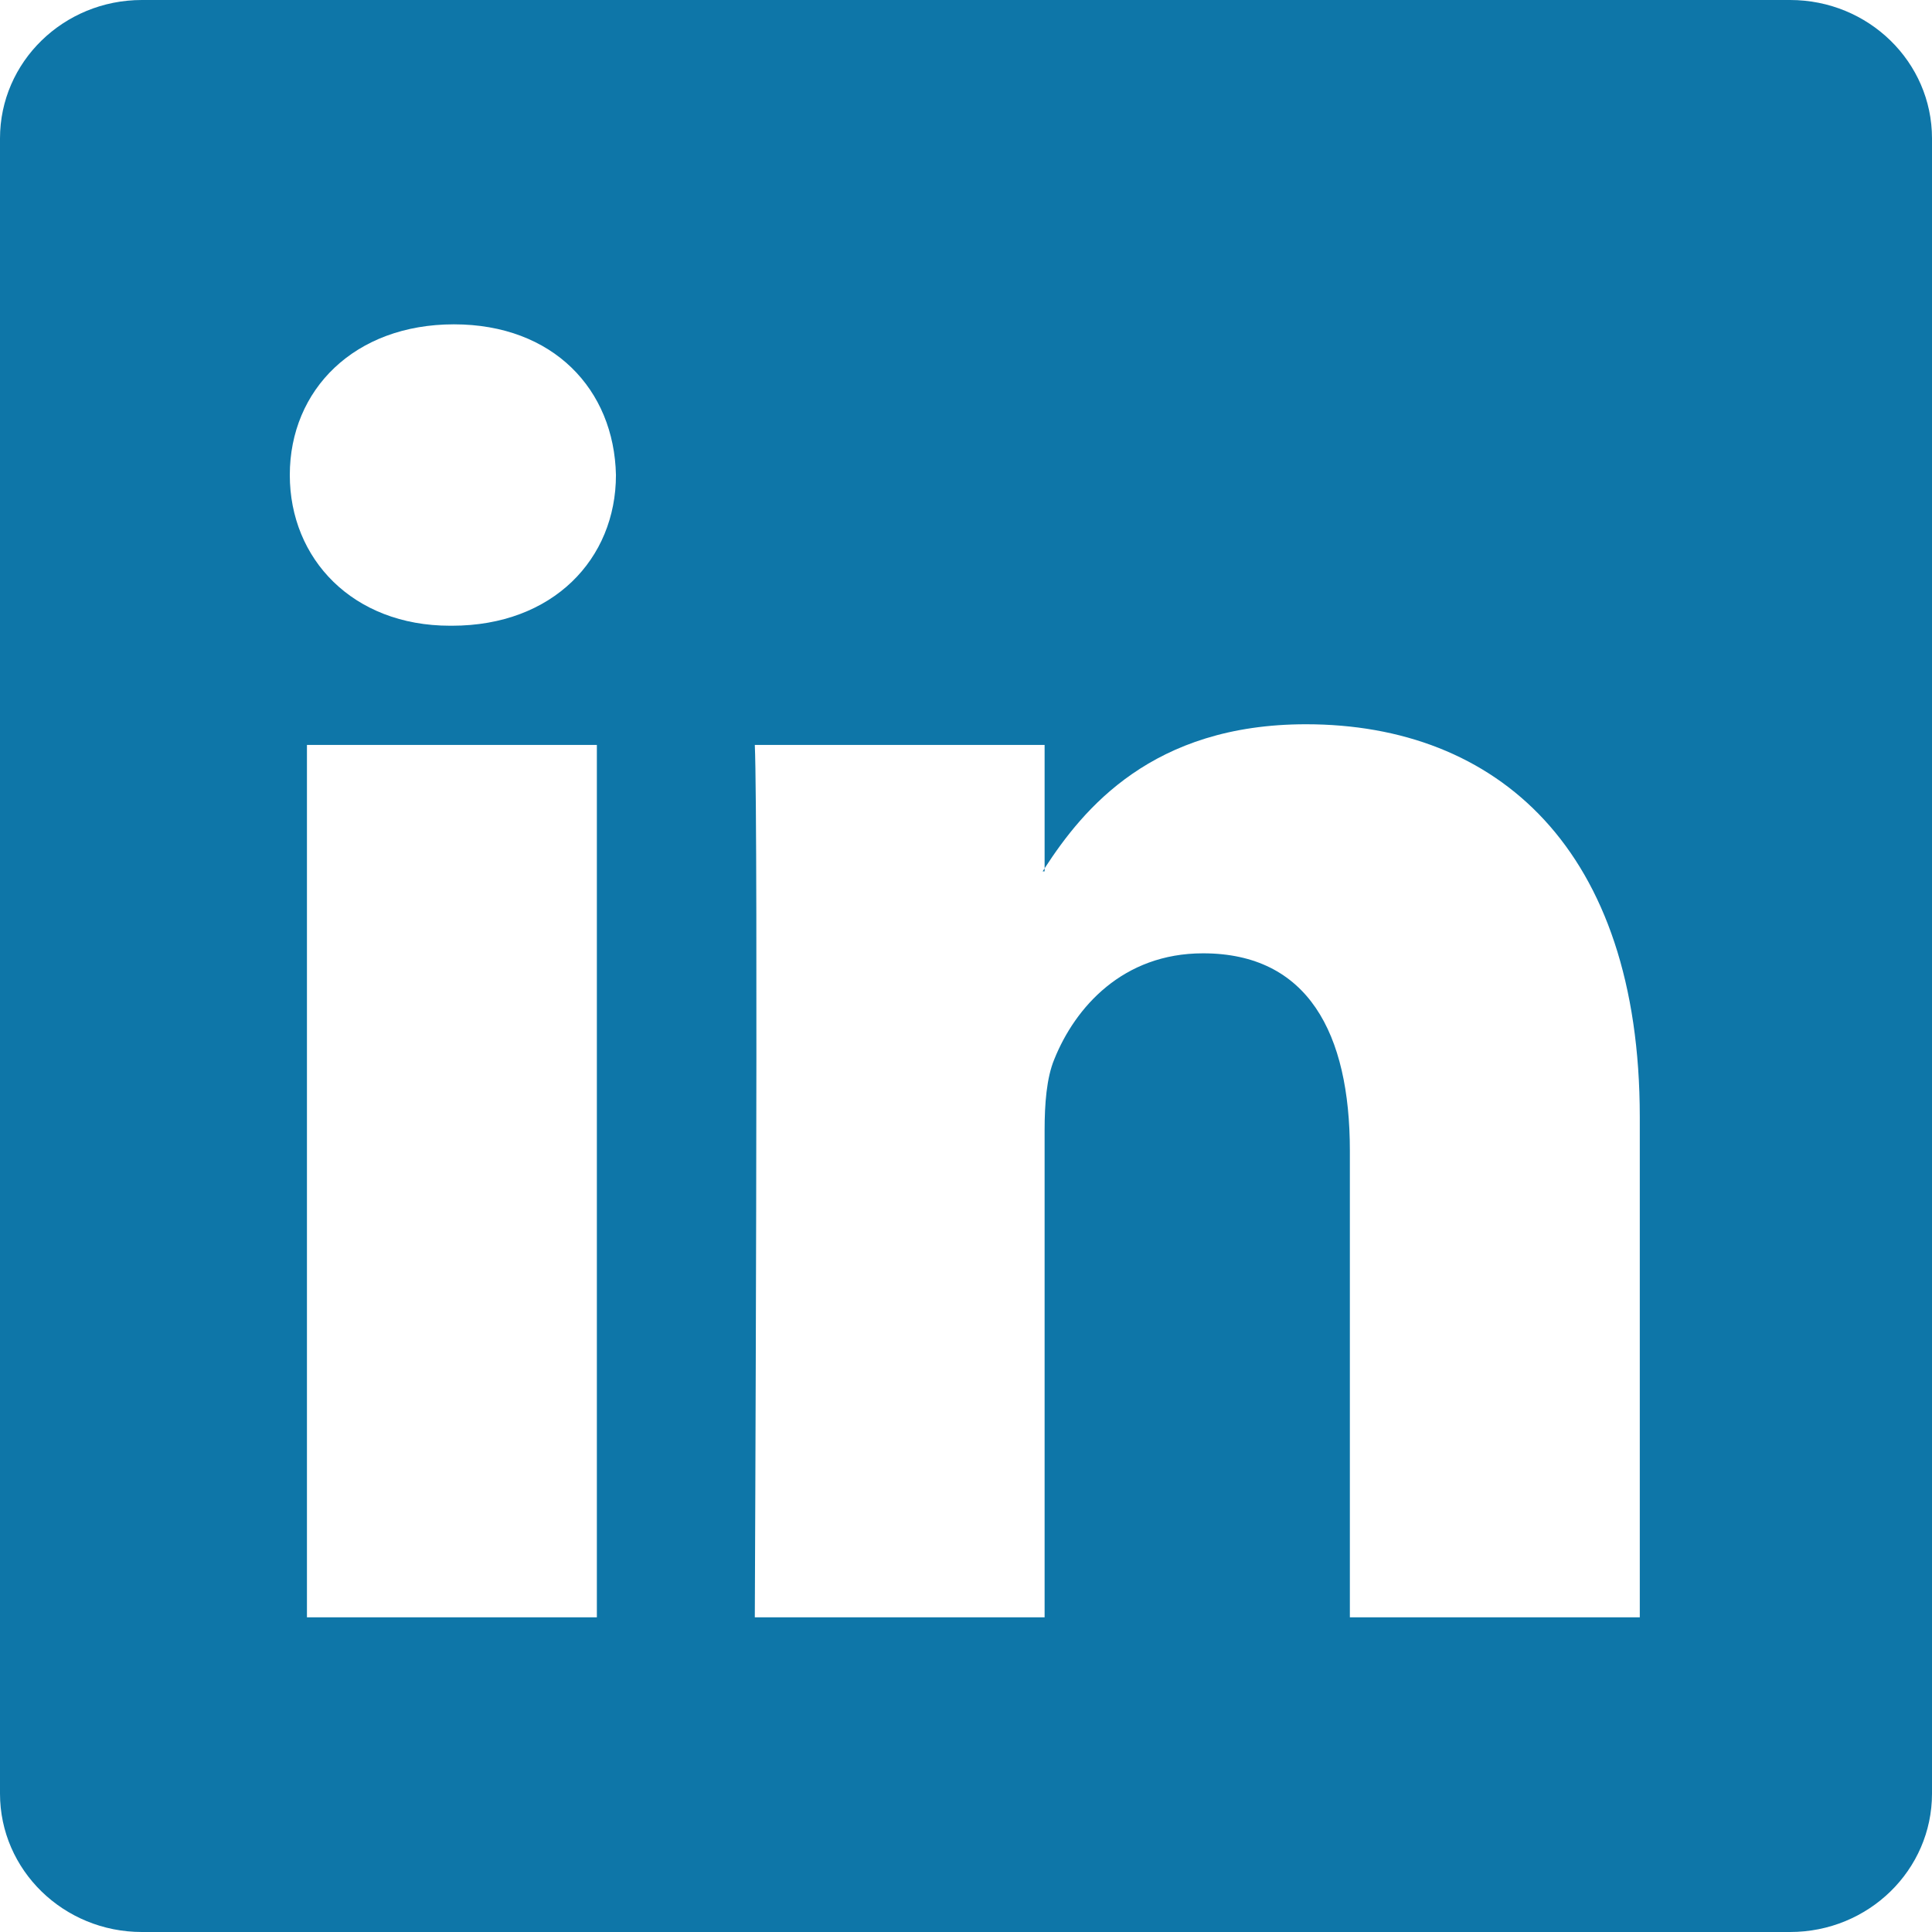
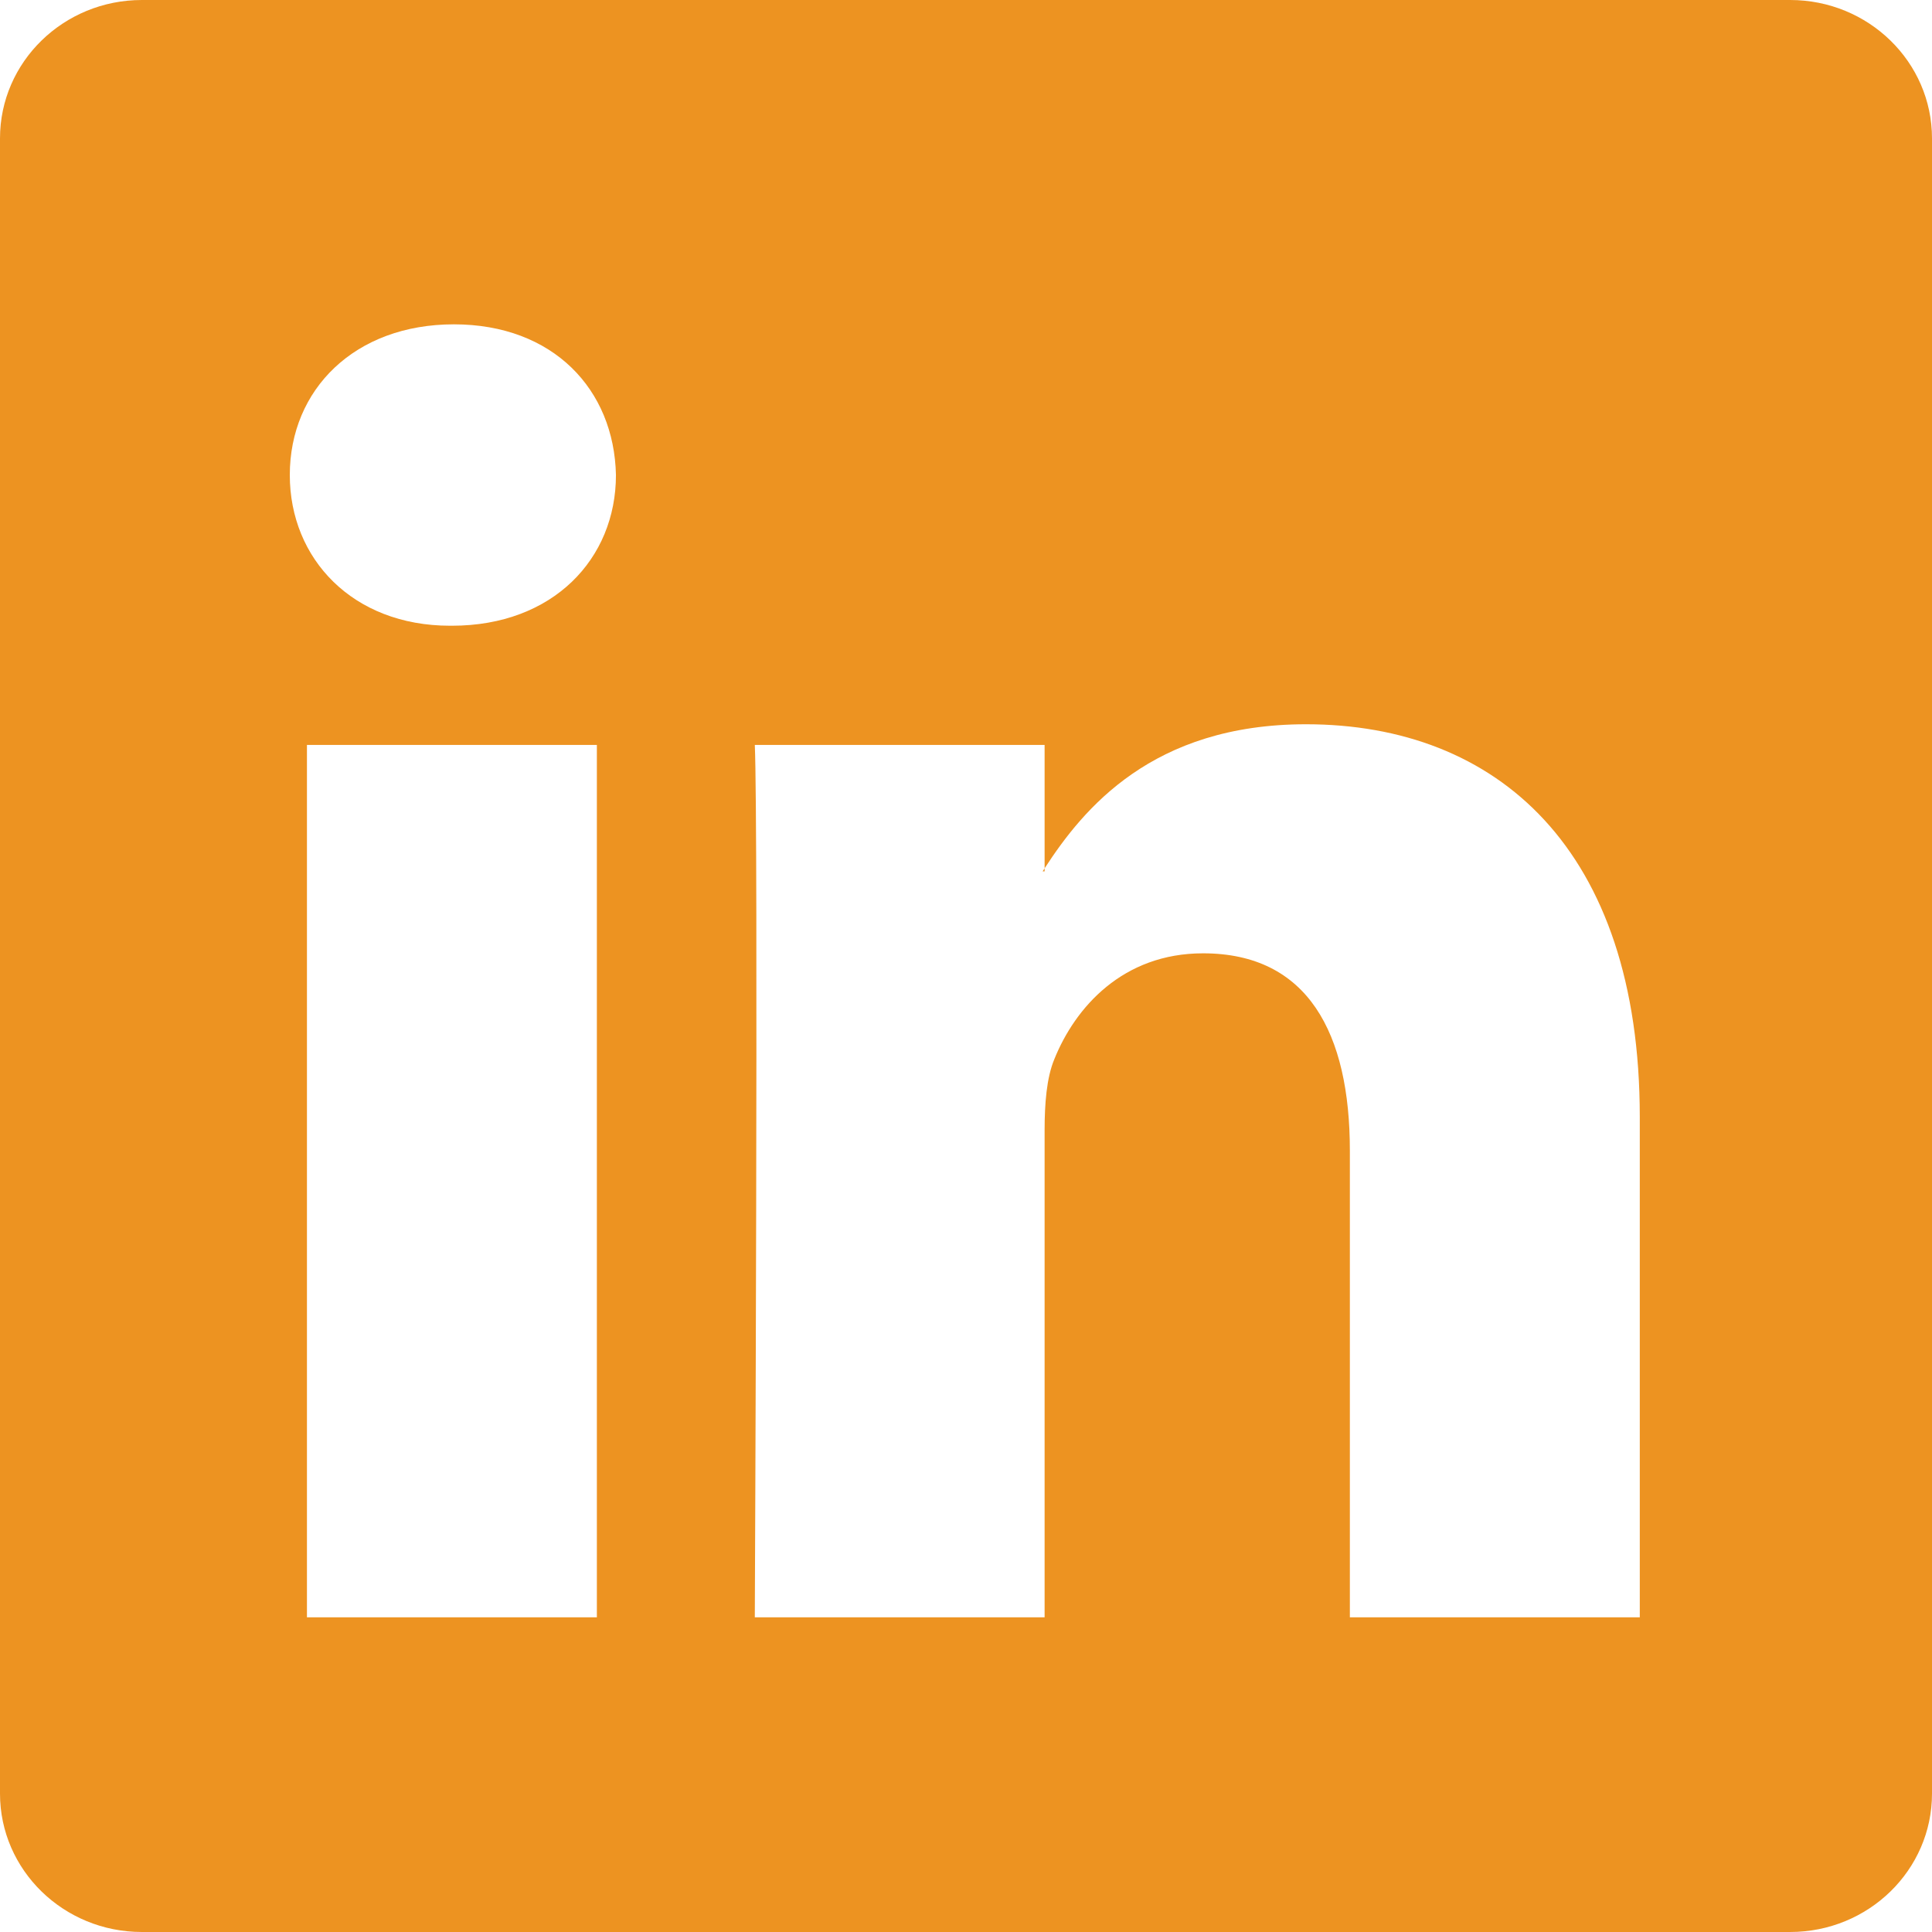
- <svg xmlns="http://www.w3.org/2000/svg" width="40" height="40" fill="currentColor" class="bi bi-linkedin" viewBox="0 0 16 16" style="color:#0e76a8 ;">
+ <svg xmlns="http://www.w3.org/2000/svg" width="40" height="40" fill="currentColor" class="bi bi-linkedin" viewBox="0 0 16 16" style="color: #ED9321;">
  <path d="M0 1.146C0 .513.526 0 1.175 0h13.65C15.474 0 16 .513 16 1.146v13.708c0 .633-.526 1.146-1.175 1.146H1.175C.526 16 0 15.487 0 14.854V1.146zm4.943 12.248V6.169H2.542v7.225h2.401zm-1.2-8.212c.837 0 1.358-.554 1.358-1.248-.015-.709-.52-1.248-1.342-1.248-.822 0-1.359.54-1.359 1.248 0 .694.521 1.248 1.327 1.248h.016zm4.908 8.212V9.359c0-.216.016-.432.08-.586.173-.431.568-.878 1.232-.878.869 0 1.216.662 1.216 1.634v3.865h2.401V9.25c0-2.22-1.184-3.252-2.764-3.252-1.274 0-1.845.7-2.165 1.193v.025h-.016a5.54 5.54 0 0 1 .016-.025V6.169h-2.4c.03.678 0 7.225 0 7.225h2.4z" />
</svg>
